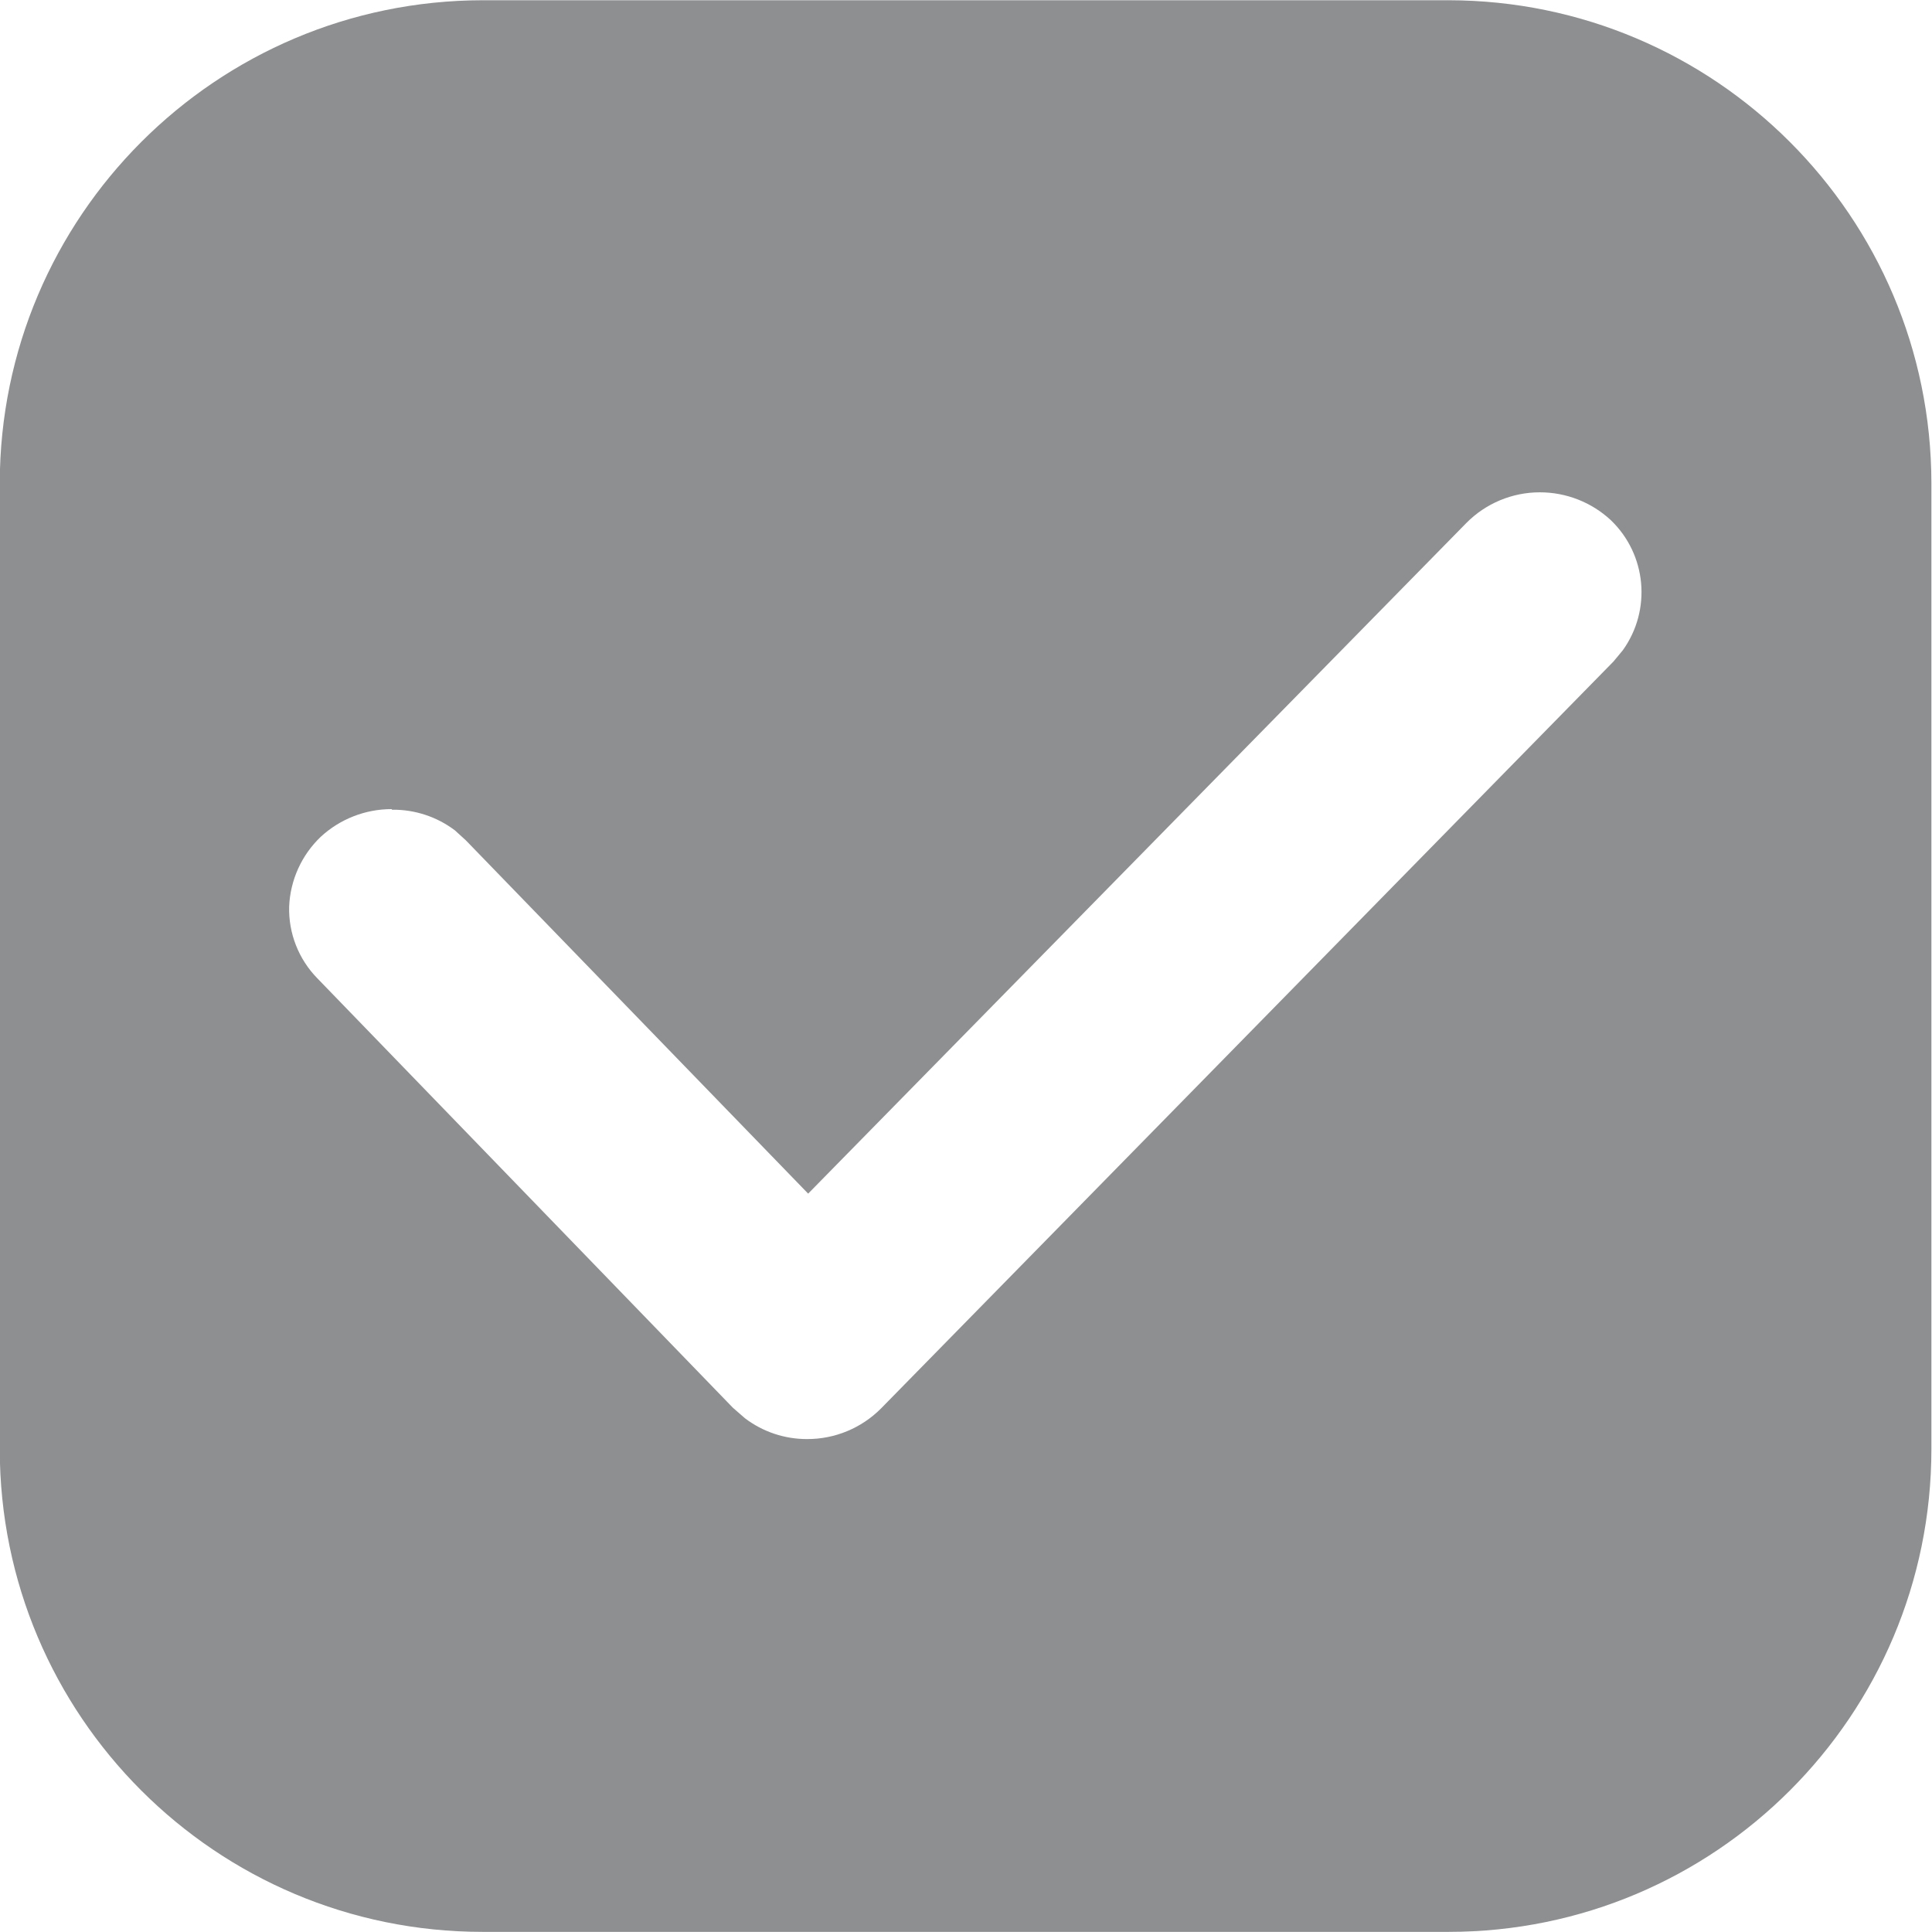
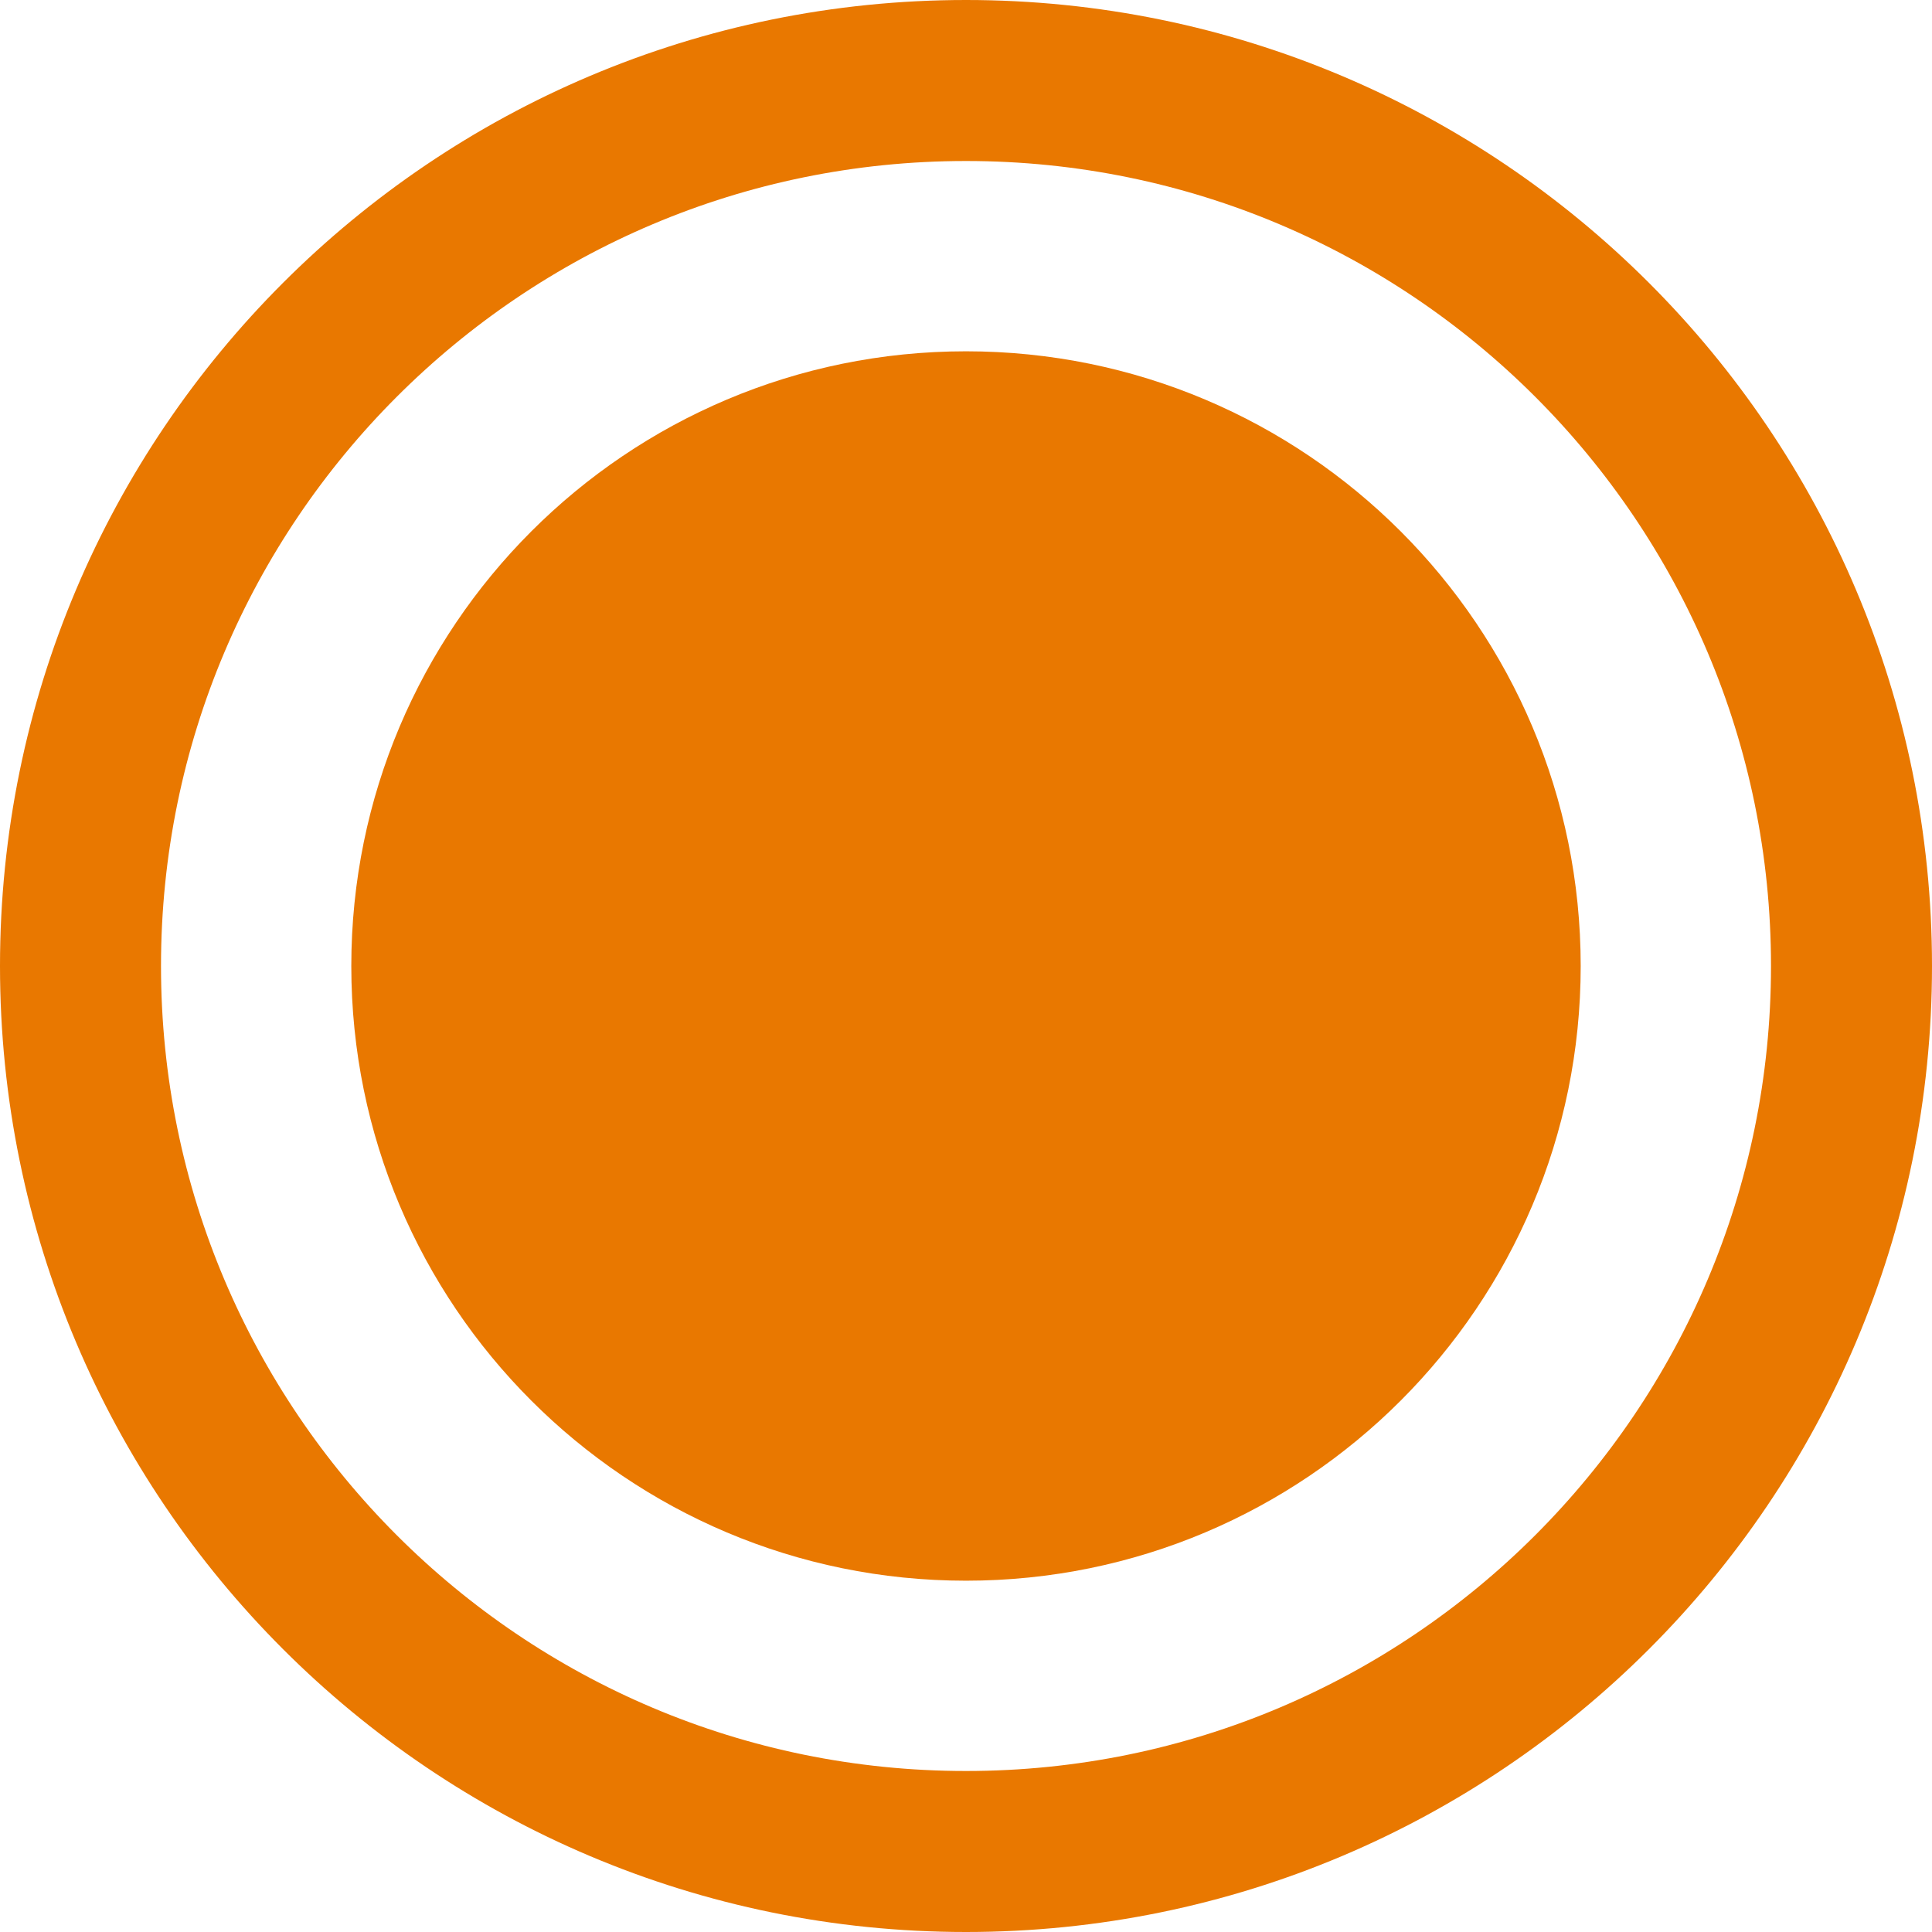
- <svg xmlns="http://www.w3.org/2000/svg" width="16.002" height="16.003" viewBox="0 0 16.002 16.003">
-   <defs>
-     <style>.a{fill:#8e8f91;}</style>
-   </defs>
-   <g transform="translate(0 0.001)">
-     <path class="a" d="M-6242-16316h-8a4,4,0,0,1-4-4v-8a4.005,4.005,0,0,1,4-4h8a4.005,4.005,0,0,1,4,4v8A4,4,0,0,1-6242-16316Zm-8.754-9.3a.866.866,0,0,0-.587.229.848.848,0,0,0-.262.578.819.819,0,0,0,.233.594l3.443,3.558.1.087a.847.847,0,0,0,.512.172.86.86,0,0,0,.615-.254l6.066-6.186.078-.094a.826.826,0,0,0-.1-1.078.863.863,0,0,0-.587-.23.855.855,0,0,0-.61.255l-5.451,5.554-2.836-2.927-.09-.082A.847.847,0,0,0-6250.751-16325.295Z" transform="translate(6253.998 16332.001)" />
+ <svg xmlns="http://www.w3.org/2000/svg" width="24px" height="24px" viewBox="0 0 24 24" version="1.1">
+   <g id="页面-1" stroke="none" stroke-width="1" fill="none" fill-rule="evenodd">
+     <g id="编组" transform="translate(-138, -138)">
+       <g id="编组-2" transform="translate(138, 138)">
+         <circle id="椭圆形备份-5" stroke="#E97800" stroke-width="2" cx="12" cy="12" r="11" />
+         <circle id="椭圆形备份-6" fill="#E97800" cx="12" cy="12" r="7.636" />
+       </g>
+     </g>
  </g>
</svg>
